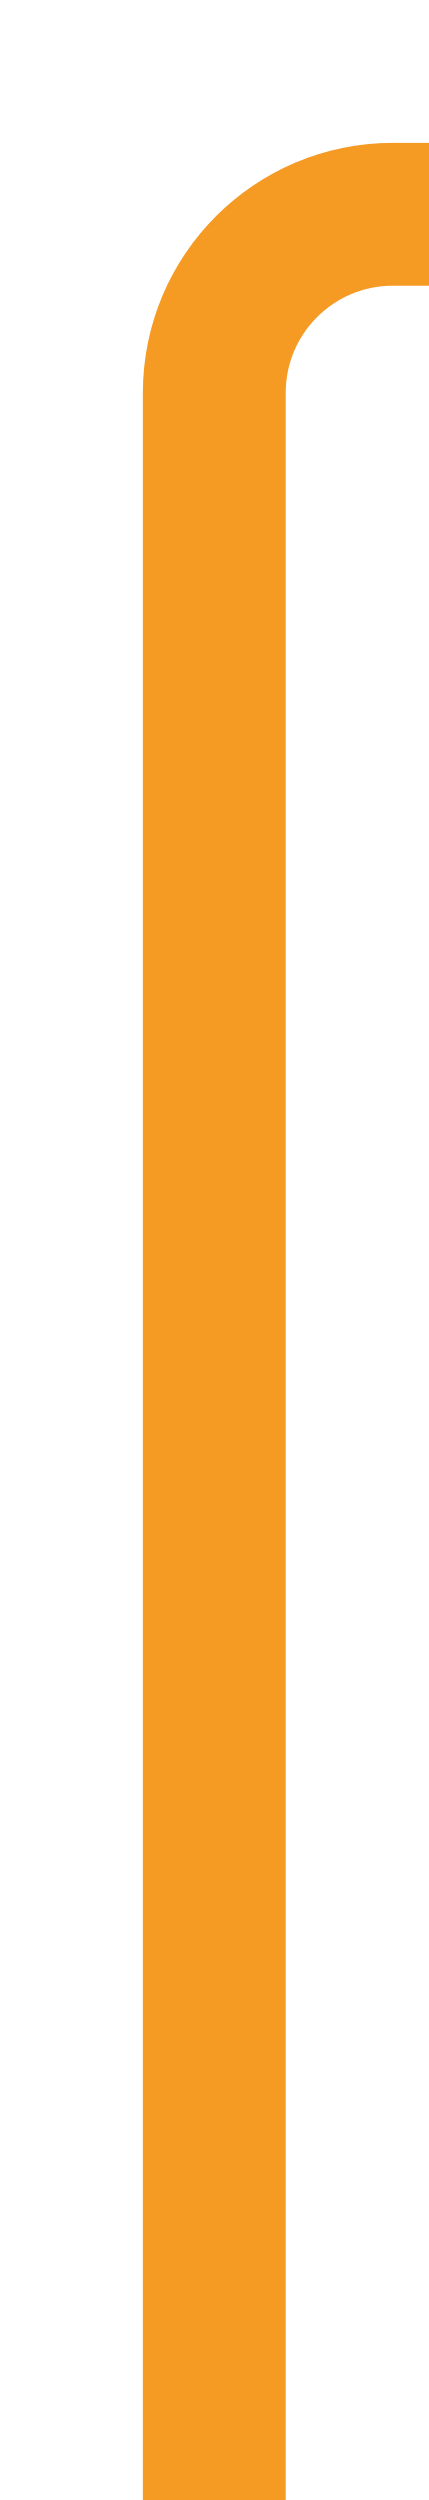
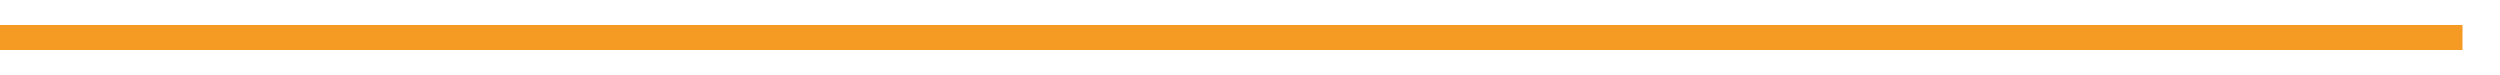
- <svg xmlns="http://www.w3.org/2000/svg" version="1.1" width="12px" height="70px" preserveAspectRatio="xMidYMin meet" viewBox="2186 368  10 70">
-   <path d="M 2191 438  L 2191 379  A 5 5 0 0 1 2196 374 L 2502 374  " stroke-width="4" stroke="#f59a23" fill="none" />
+ <svg xmlns="http://www.w3.org/2000/svg" version="1.1" width="400px" height="12px" preserveAspectRatio="xMinYMid meet" viewBox="2108 369  400 10">
+   <path d="M 2108 374  L 2502 374  " stroke-width="4" stroke="#f59a23" fill="none" />
</svg>
